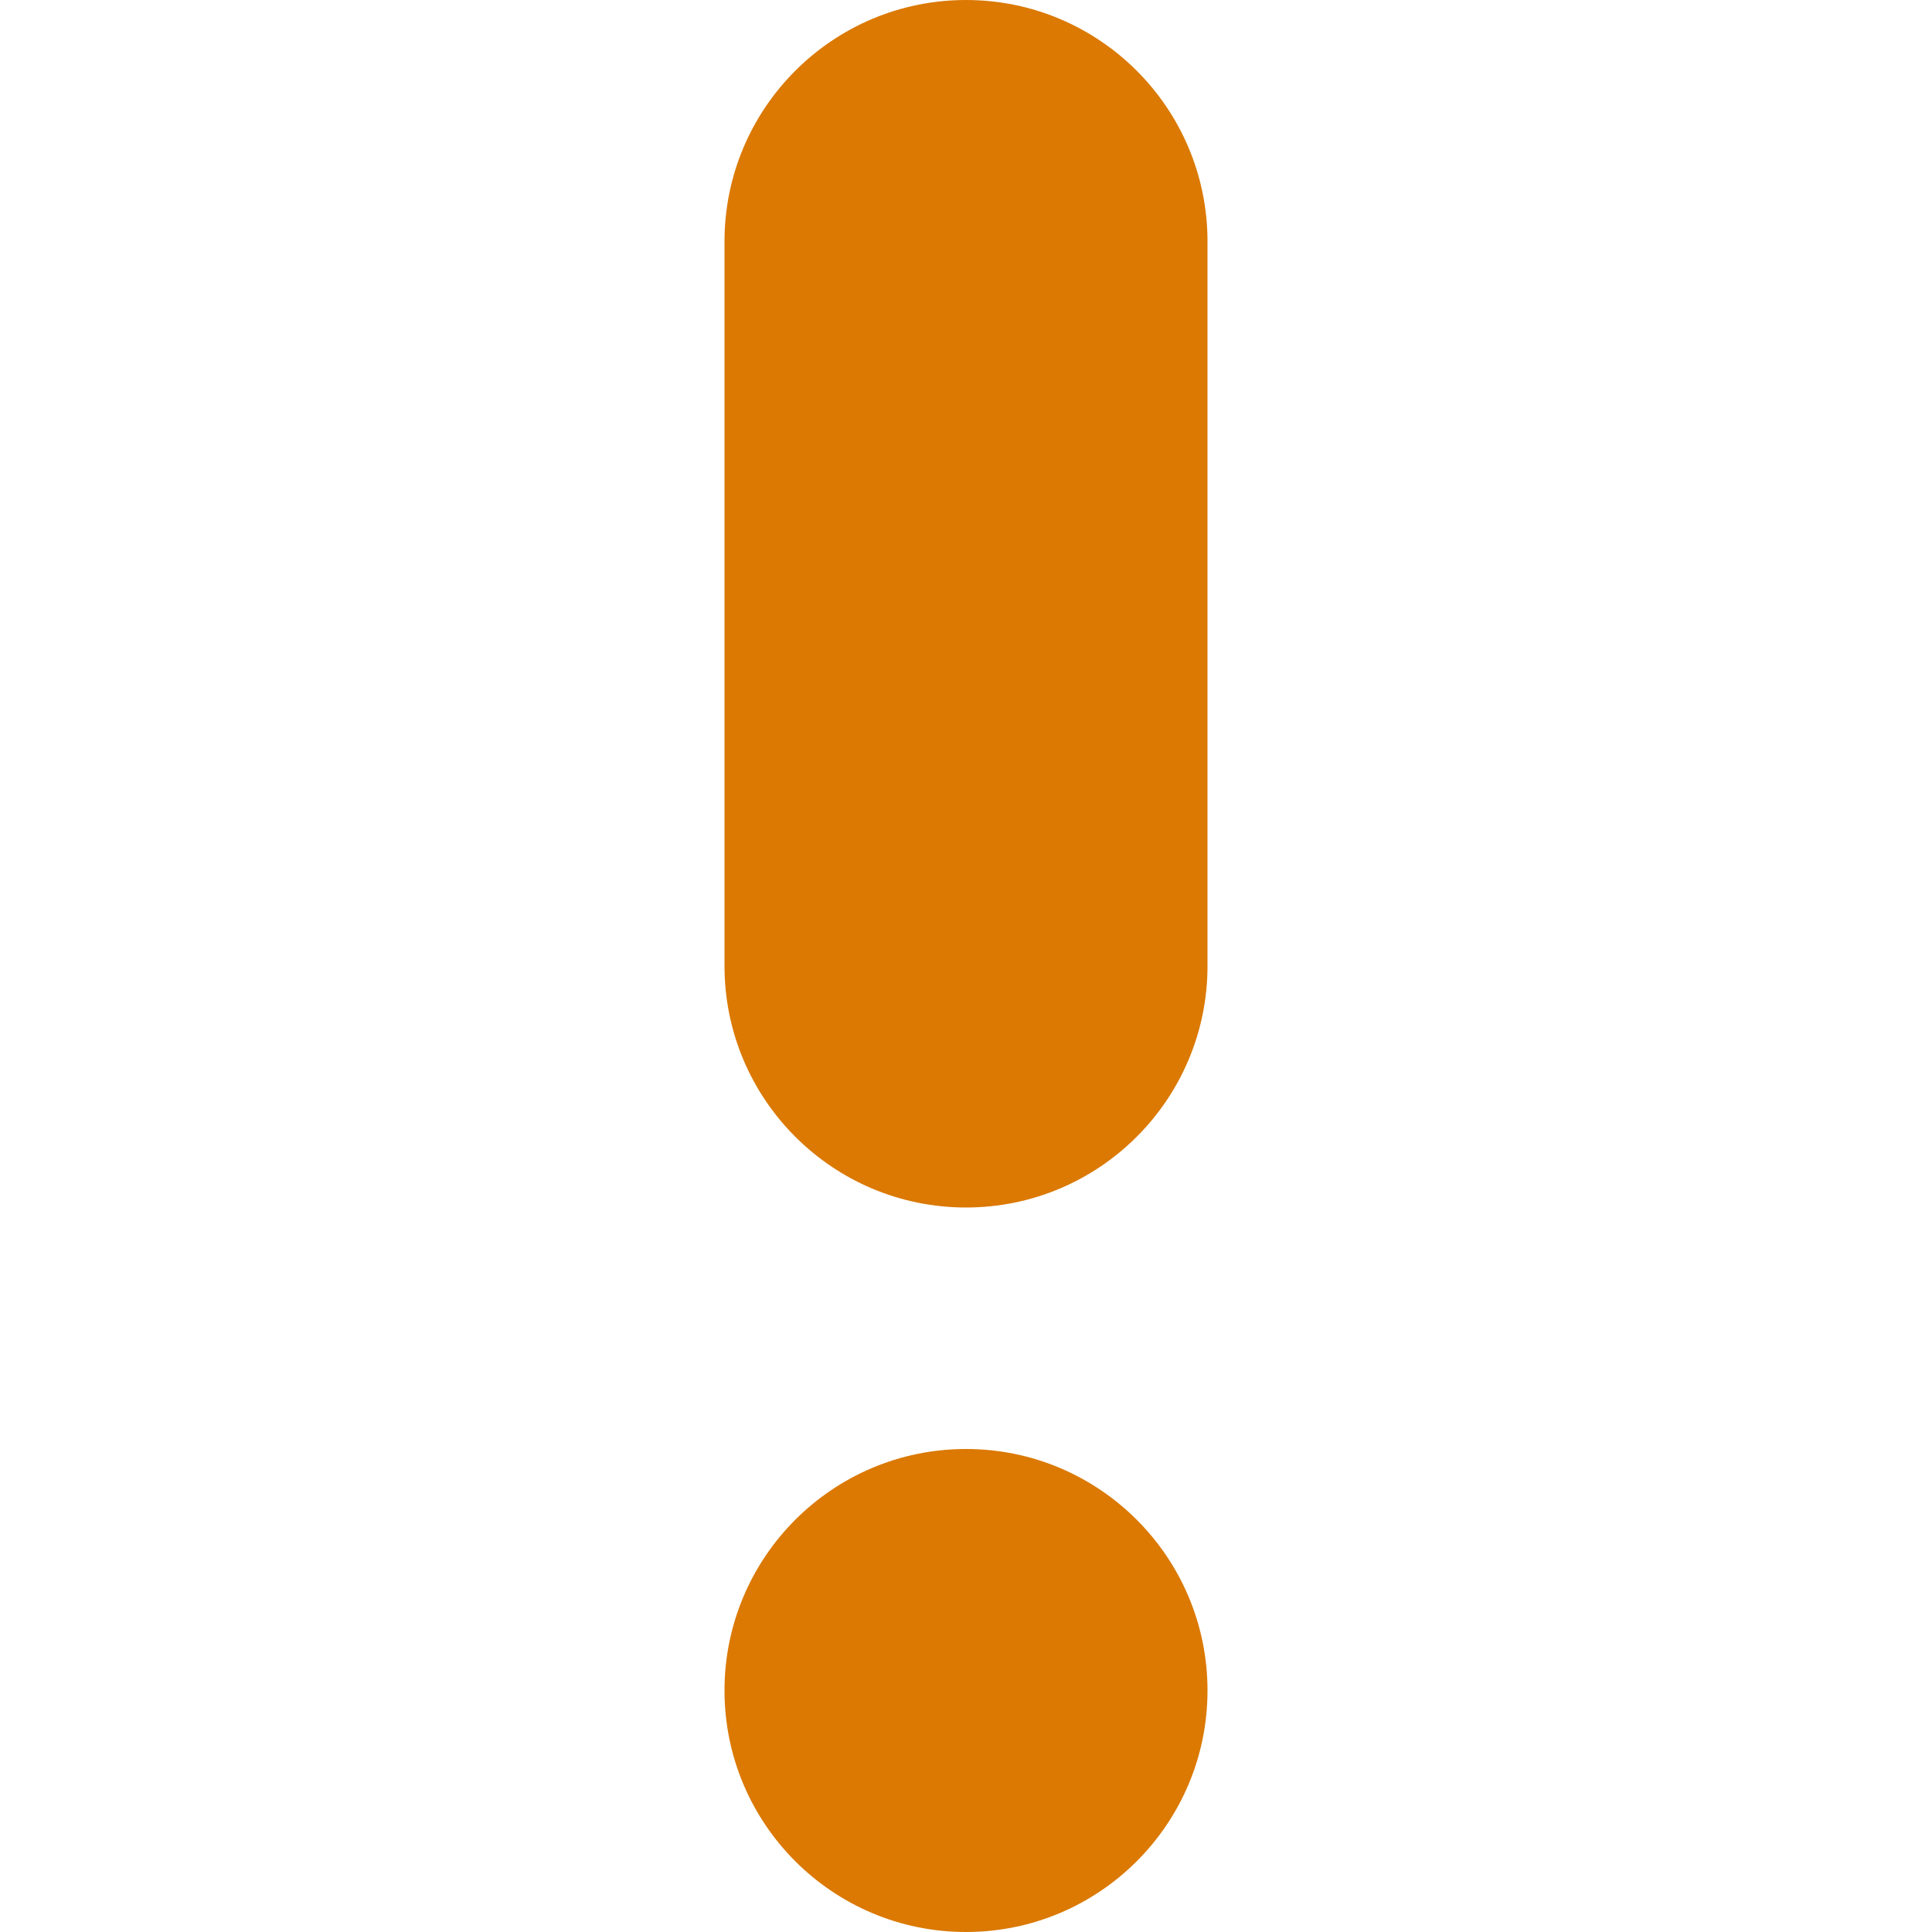
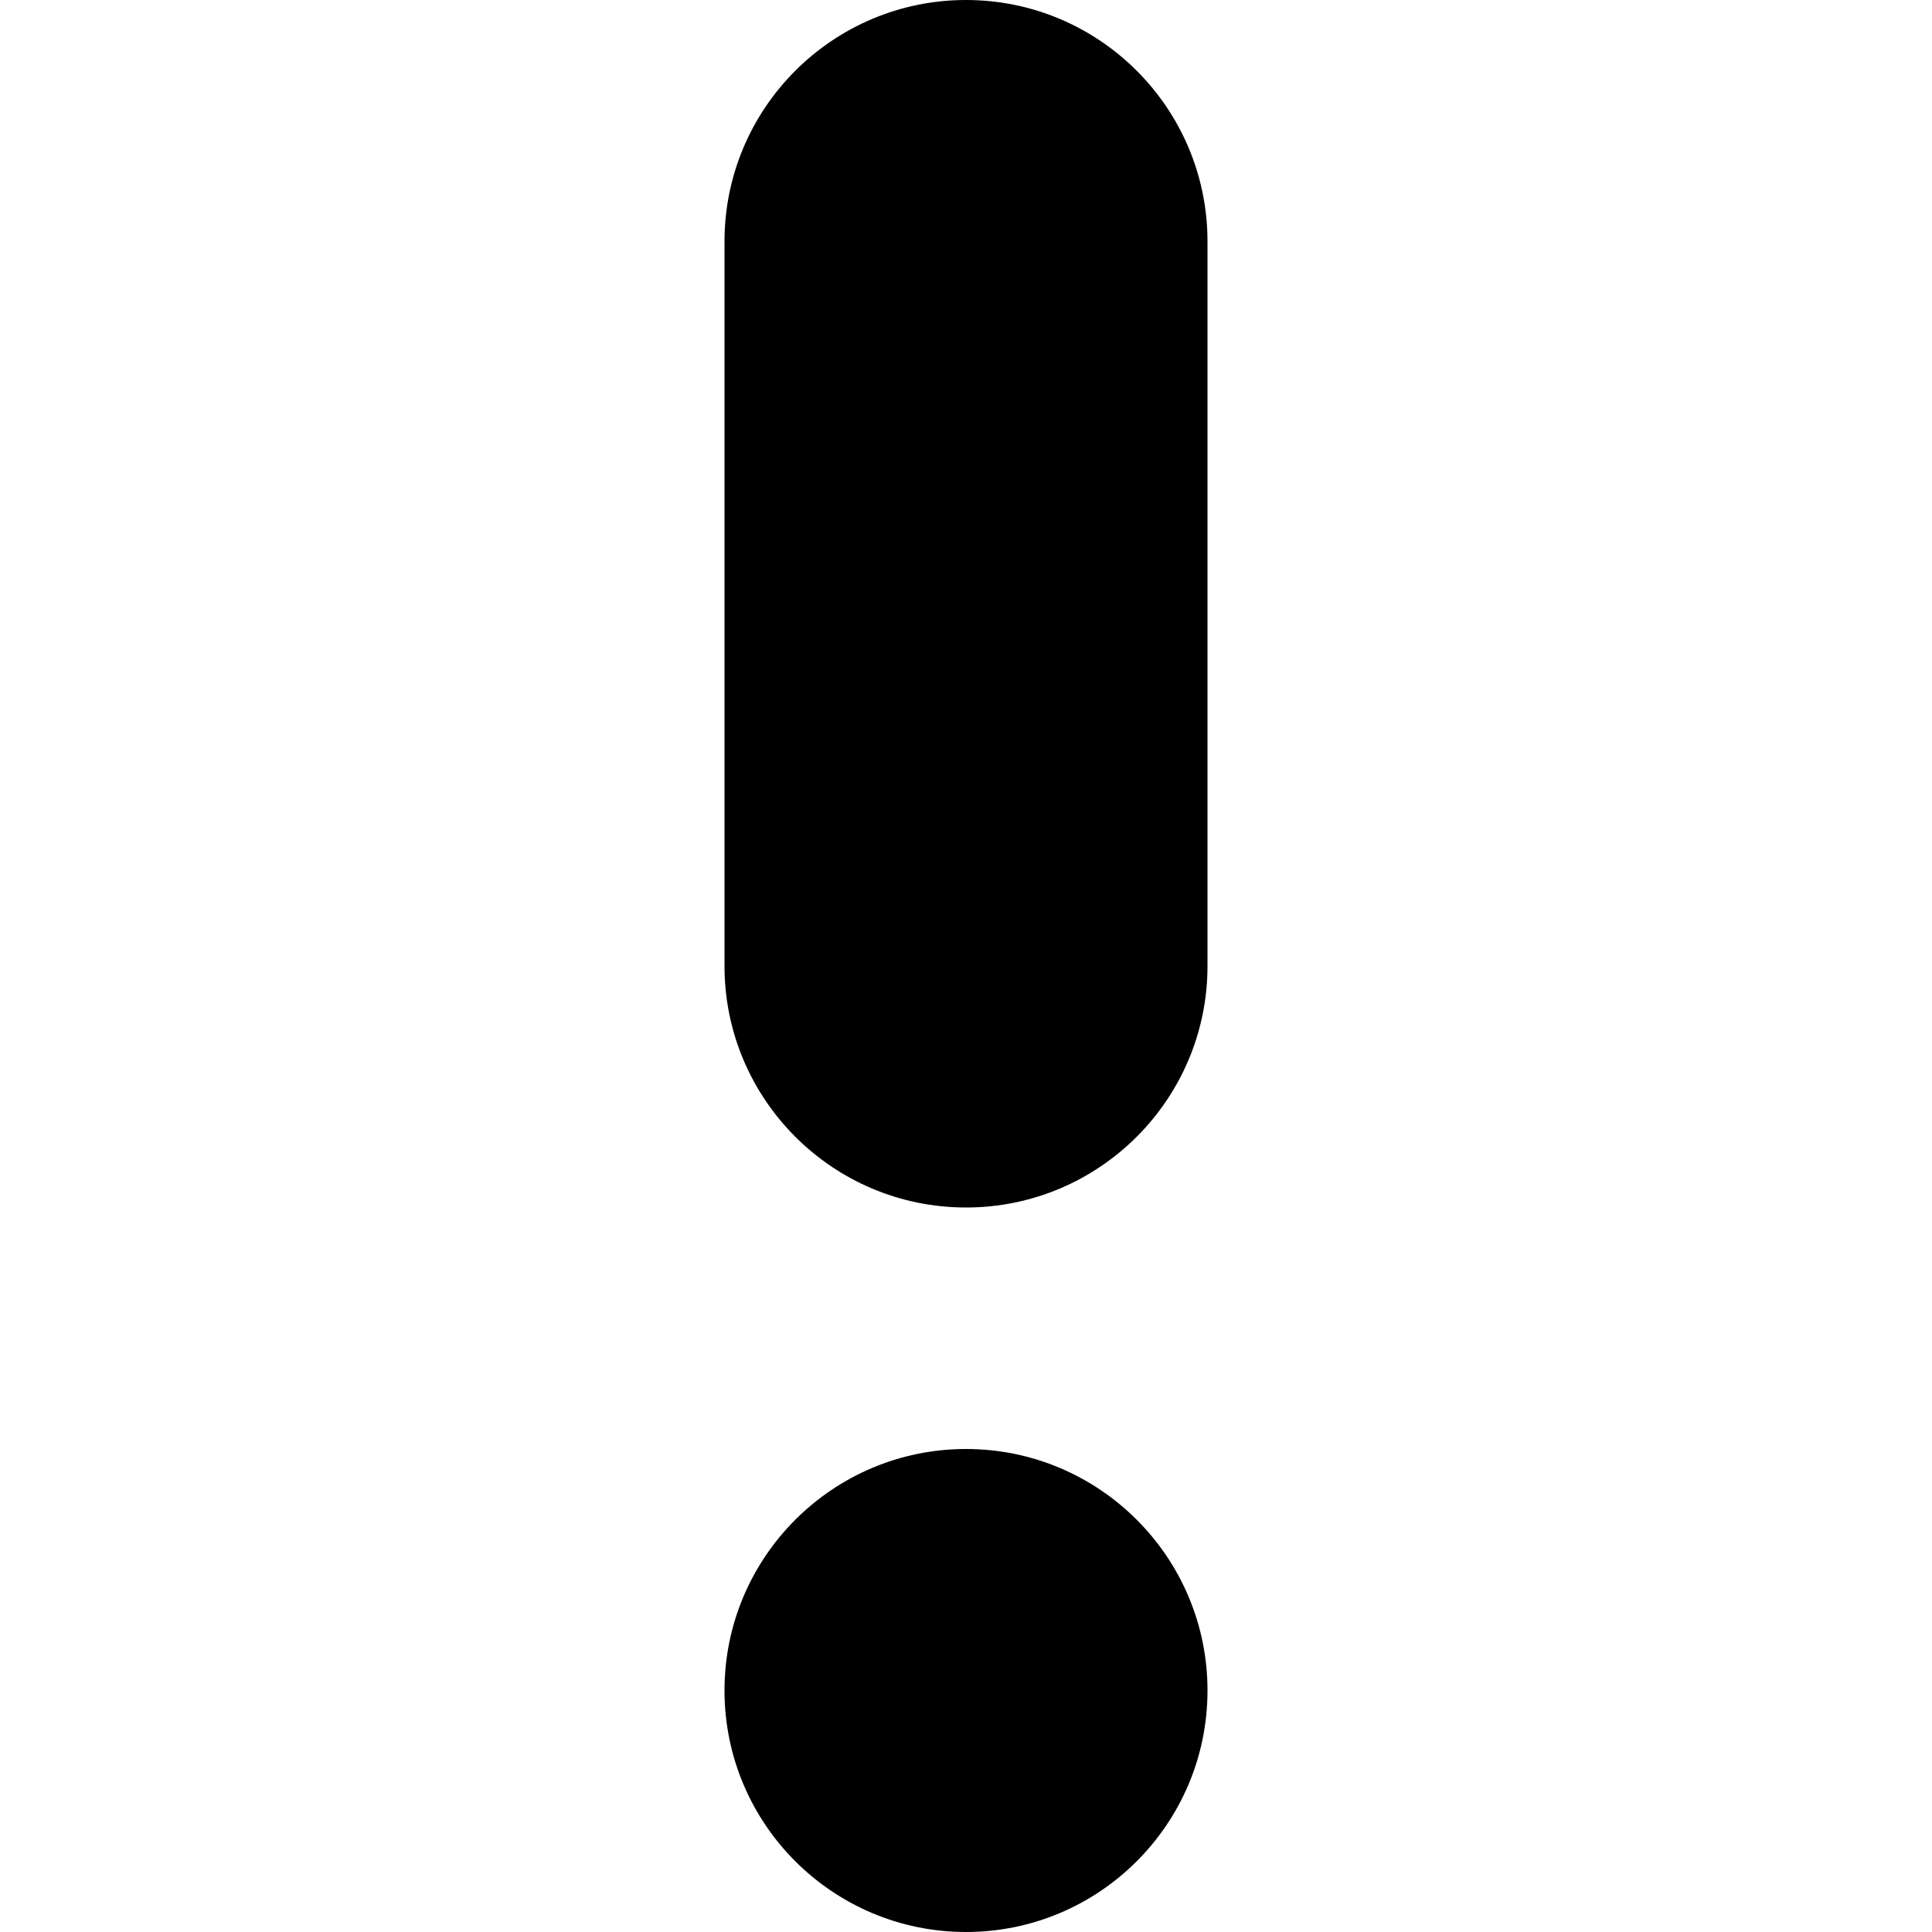
<svg xmlns="http://www.w3.org/2000/svg" viewBox="0 0 8 8" fill="none">
-   <path fill-rule="evenodd" clip-rule="evenodd" d="M4 0C4.552 0 5 0.448 5 1V4C5 4.552 4.552 5 4 5C3.448 5 3 4.552 3 4V1C3 0.448 3.448 0 4 0Z" fill="#DB7903" />
-   <path d="M5 7C5 7.552 4.552 8 4 8C3.448 8 3 7.552 3 7C3 6.448 3.448 6 4 6C4.552 6 5 6.448 5 7Z" fill="#DB7903" />
+   <path fill-rule="evenodd" clip-rule="evenodd" d="M4 0C4.552 0 5 0.448 5 1V4C5 4.552 4.552 5 4 5C3.448 5 3 4.552 3 4V1C3 0.448 3.448 0 4 0Z" fill="currentColor" class="icon-dark" />
+   <path d="M5 7C5 7.552 4.552 8 4 8C3.448 8 3 7.552 3 7C3 6.448 3.448 6 4 6C4.552 6 5 6.448 5 7Z" fill="currentColor" class="icon-dark" />
</svg>
